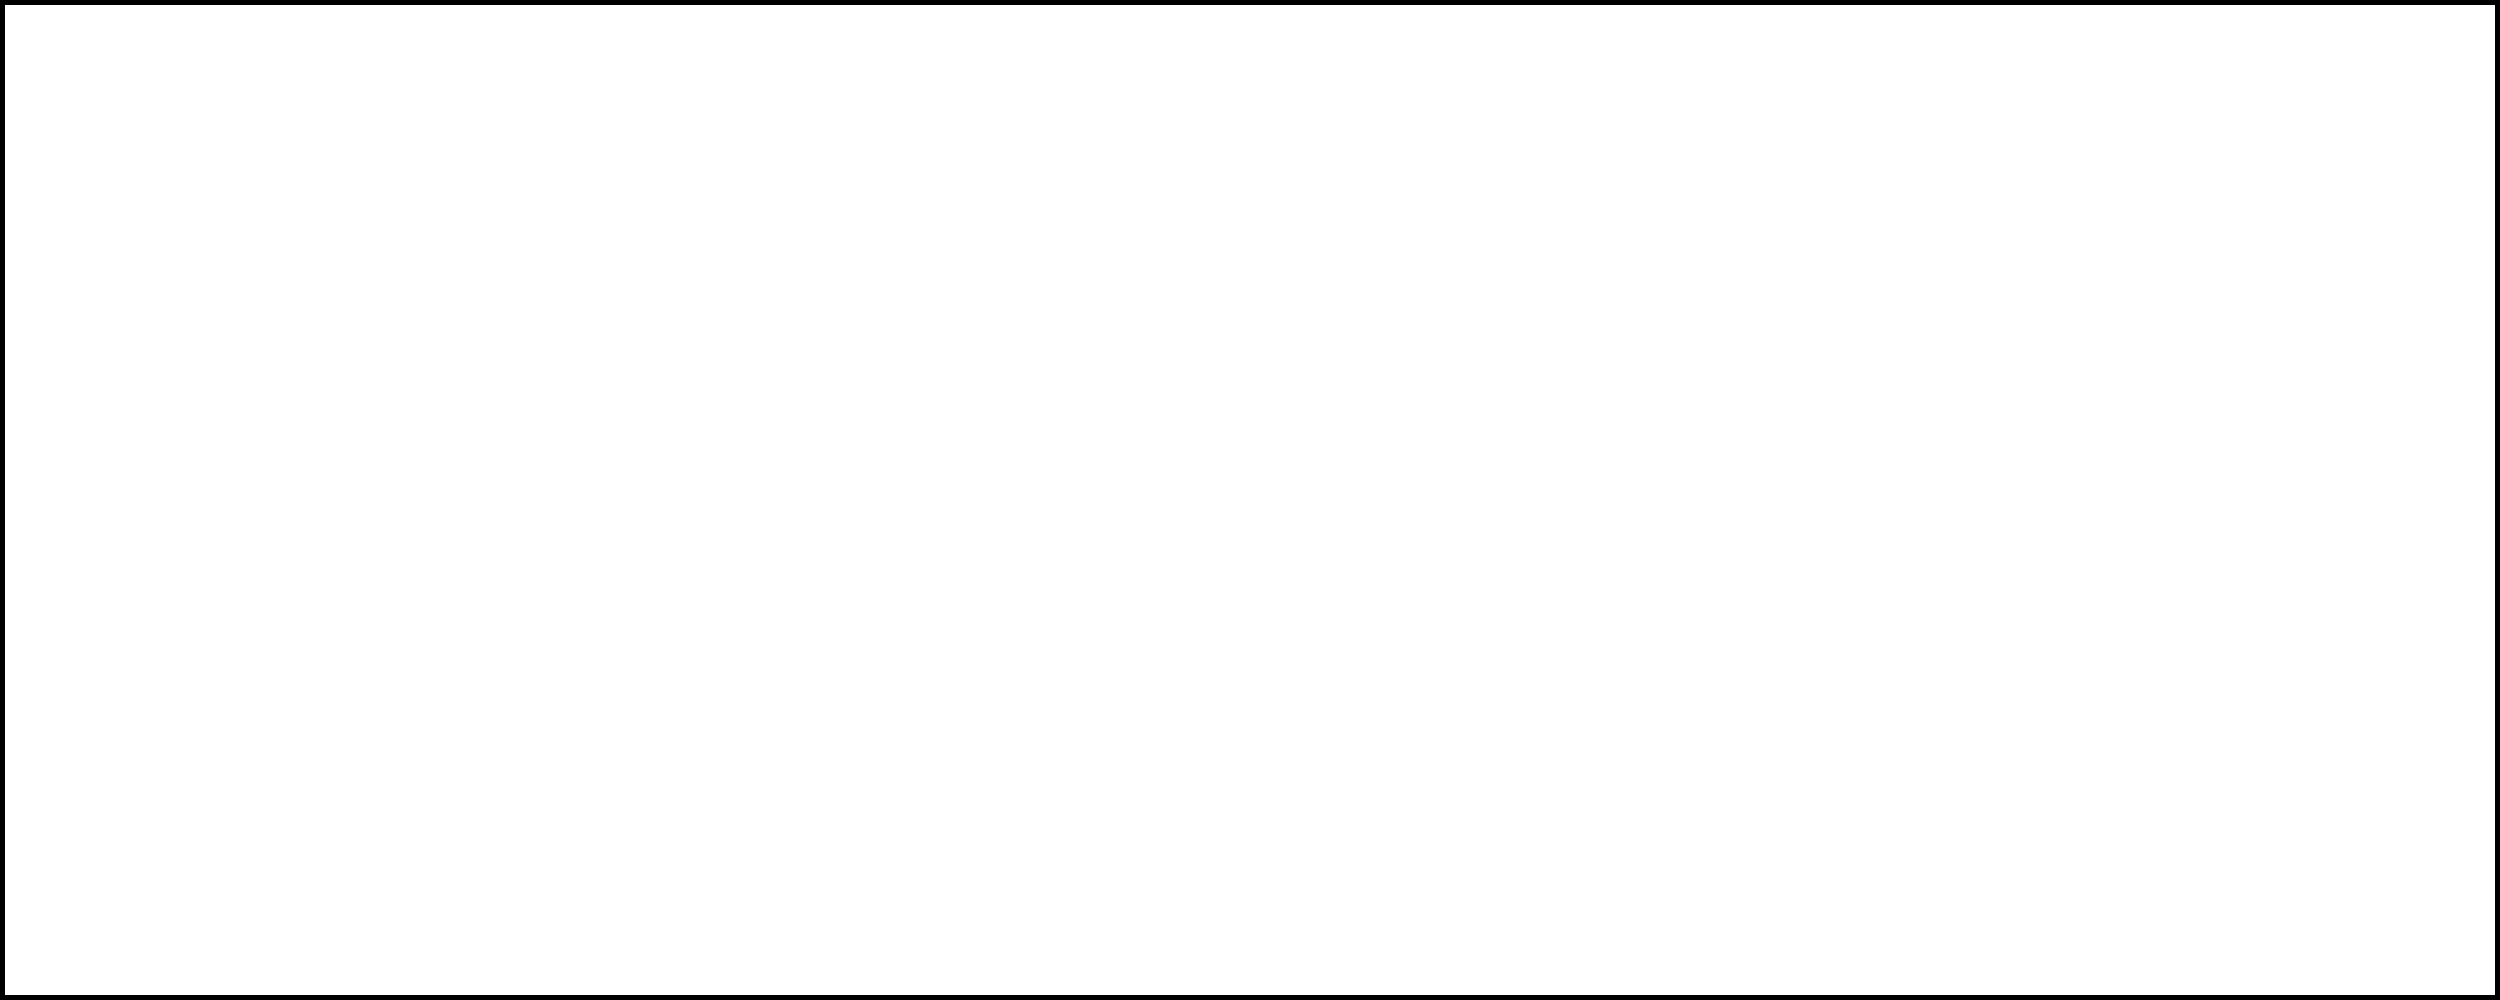
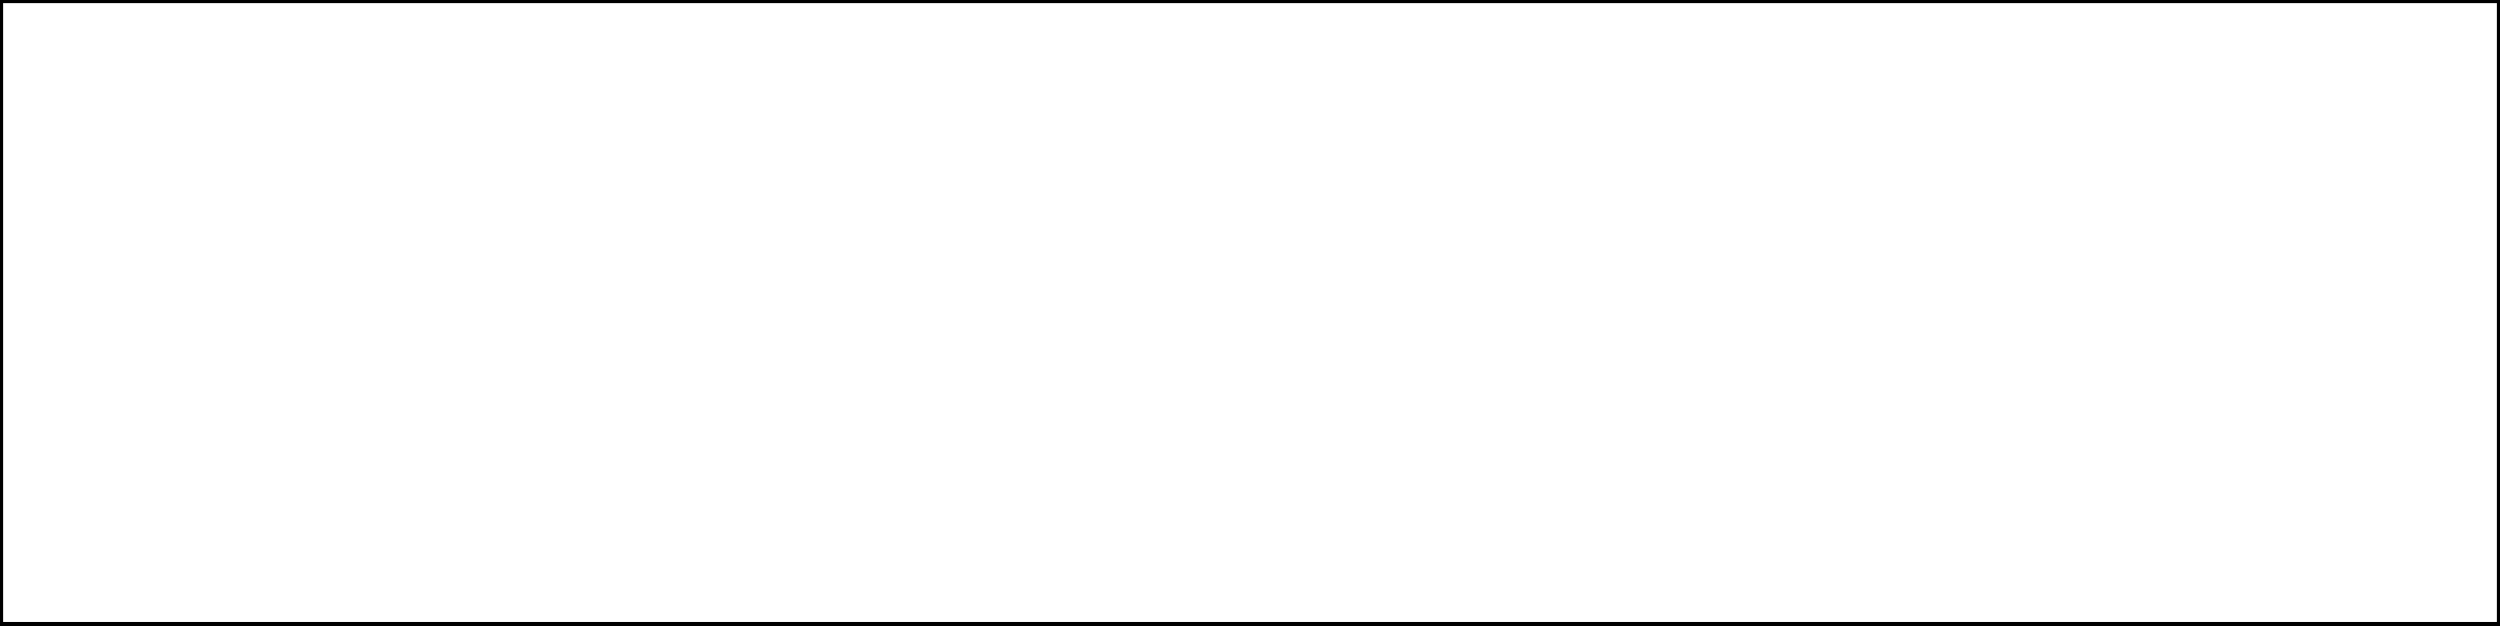
- <svg xmlns="http://www.w3.org/2000/svg" baseProfile="tiny" height="10 mm" width="25 mm" viewBox="0 0 25 10" version="1.1" stroke="black" stroke-width=".1" fill="none">
-   <path d="M0 0 L5 0 L10 0 L20.549 0 L24.467 0 L24.487 0 L24.591 0 L24.693 0 L24.795 0 L24.897 0 L25 0 L25 10 L24.846 10 L24.693 10 L24.541 10 L24.39 10 L24.237 10 L24.083 10 L23.926 10 L23.766 10 L23.602 10 L23.433 10 L23.257 10 L23.073 10 L22.88 10 L22.675 10 L22.458 10 L22.224 10 L21.971 10 L21.696 10 L21.392 10 L21.054 10 L20.802 10 L10 10 L5 10 L0 10 L0 5 z" />
+ <svg xmlns="http://www.w3.org/2000/svg" baseProfile="tiny" height="10 mm" width="39.994 mm" viewBox="0 0 39.994 10" version="1.1" stroke="black" stroke-width=".1" fill="none">
+   <path d="M4.994 0 L9.994 0 L14.994 0 L30.468 0 L39.613 0 L39.616 0 L39.691 0 L39.767 0 L39.842 0 L39.918 0 L39.994 0 L39.994 10 L39.893 10 L39.792 10 L39.691 10 L39.591 10 L39.49 10 L39.39 10 L39.289 10 L39.188 10 L39.086 10 L38.984 10 L38.881 10 L38.777 10 L38.672 10 L38.565 10 L38.458 10 L38.348 10 L38.237 10 L38.124 10 L38.009 10 L37.892 10 L37.772 10 L37.65 10 L37.524 10 L37.395 10 L37.262 10 L37.126 10 L36.985 10 L36.839 10 L36.689 10 L36.533 10 L36.37 10 L36.201 10 L36.025 10 L35.84 10 L35.646 10 L35.443 10 L35.384 10 L14.994 10 L9.994 10 L4.994 10 L4.832 10 L4.641 10 L4.444 10 L4.238 10 L4.02 10 L3.789 10 L3.539 10 L3.268 10 L2.966 10 L2.627 10 L2.234 10 L1.768 10 L1.195 10 L0.456 10 L0 10 L0 5 L0 0 L0.183 0 L0.556 0 L0.923 0 L1.284 0 L1.64 0 L1.831 0 z" />
</svg>
